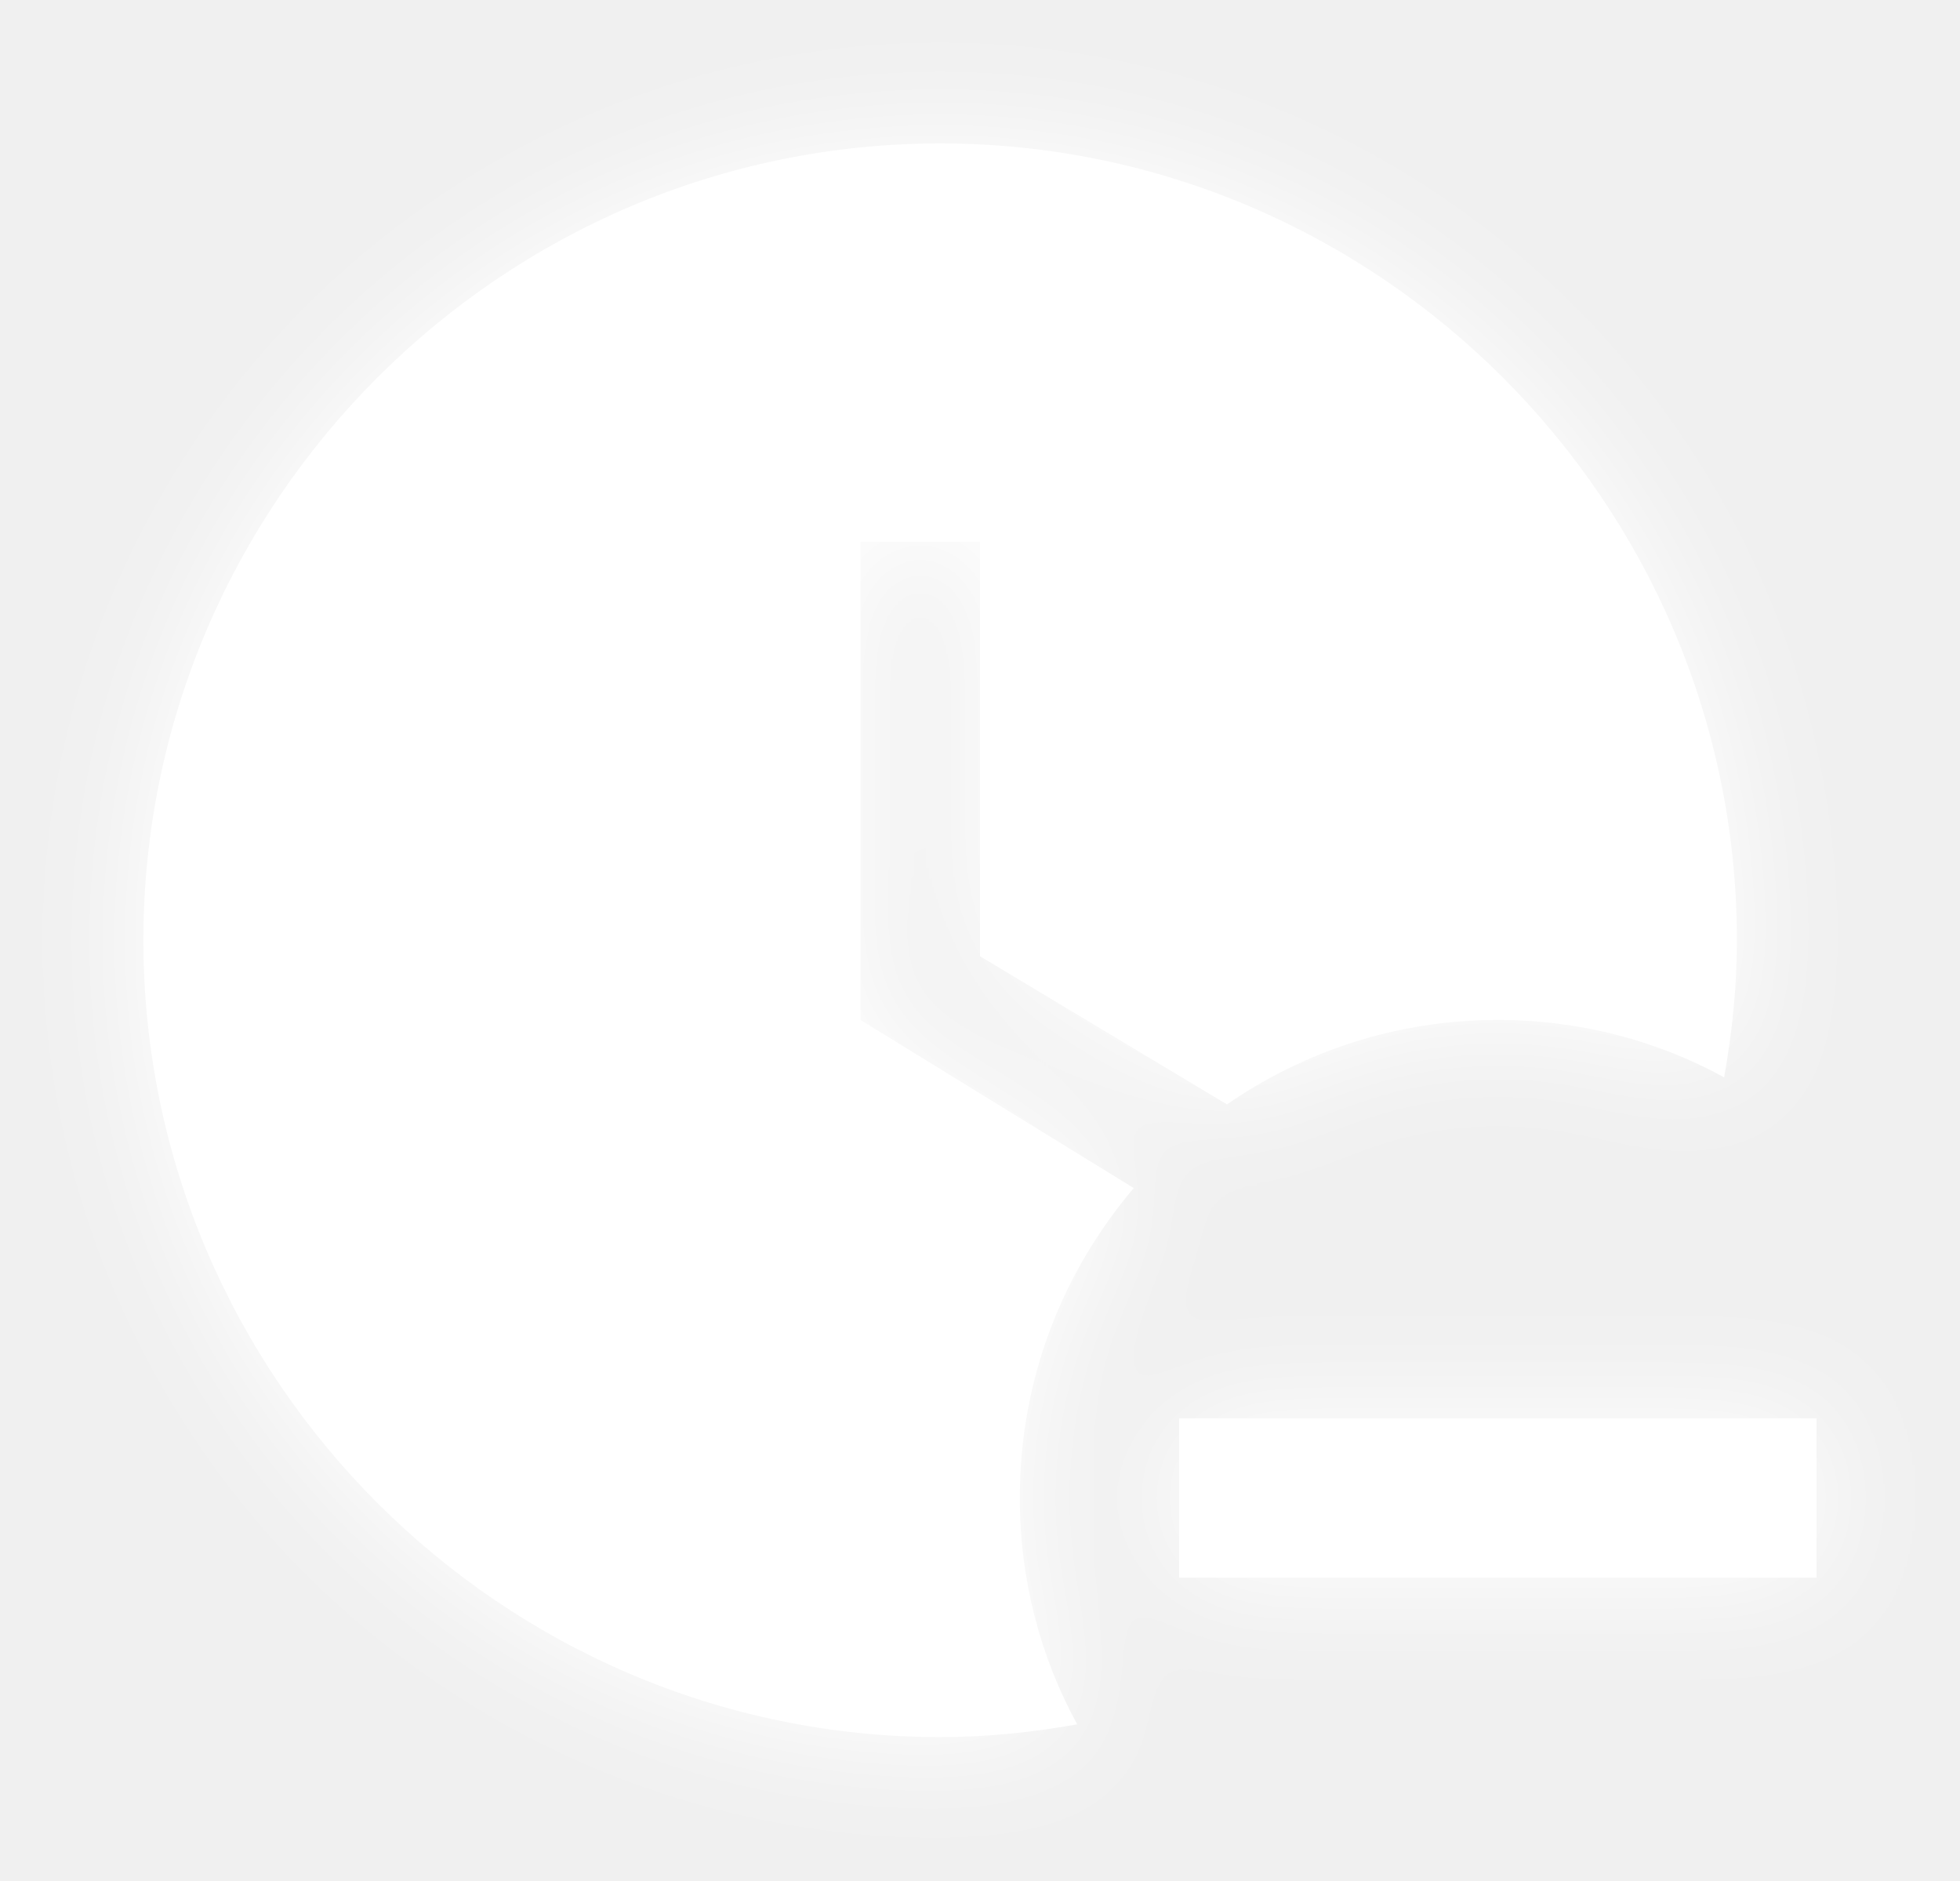
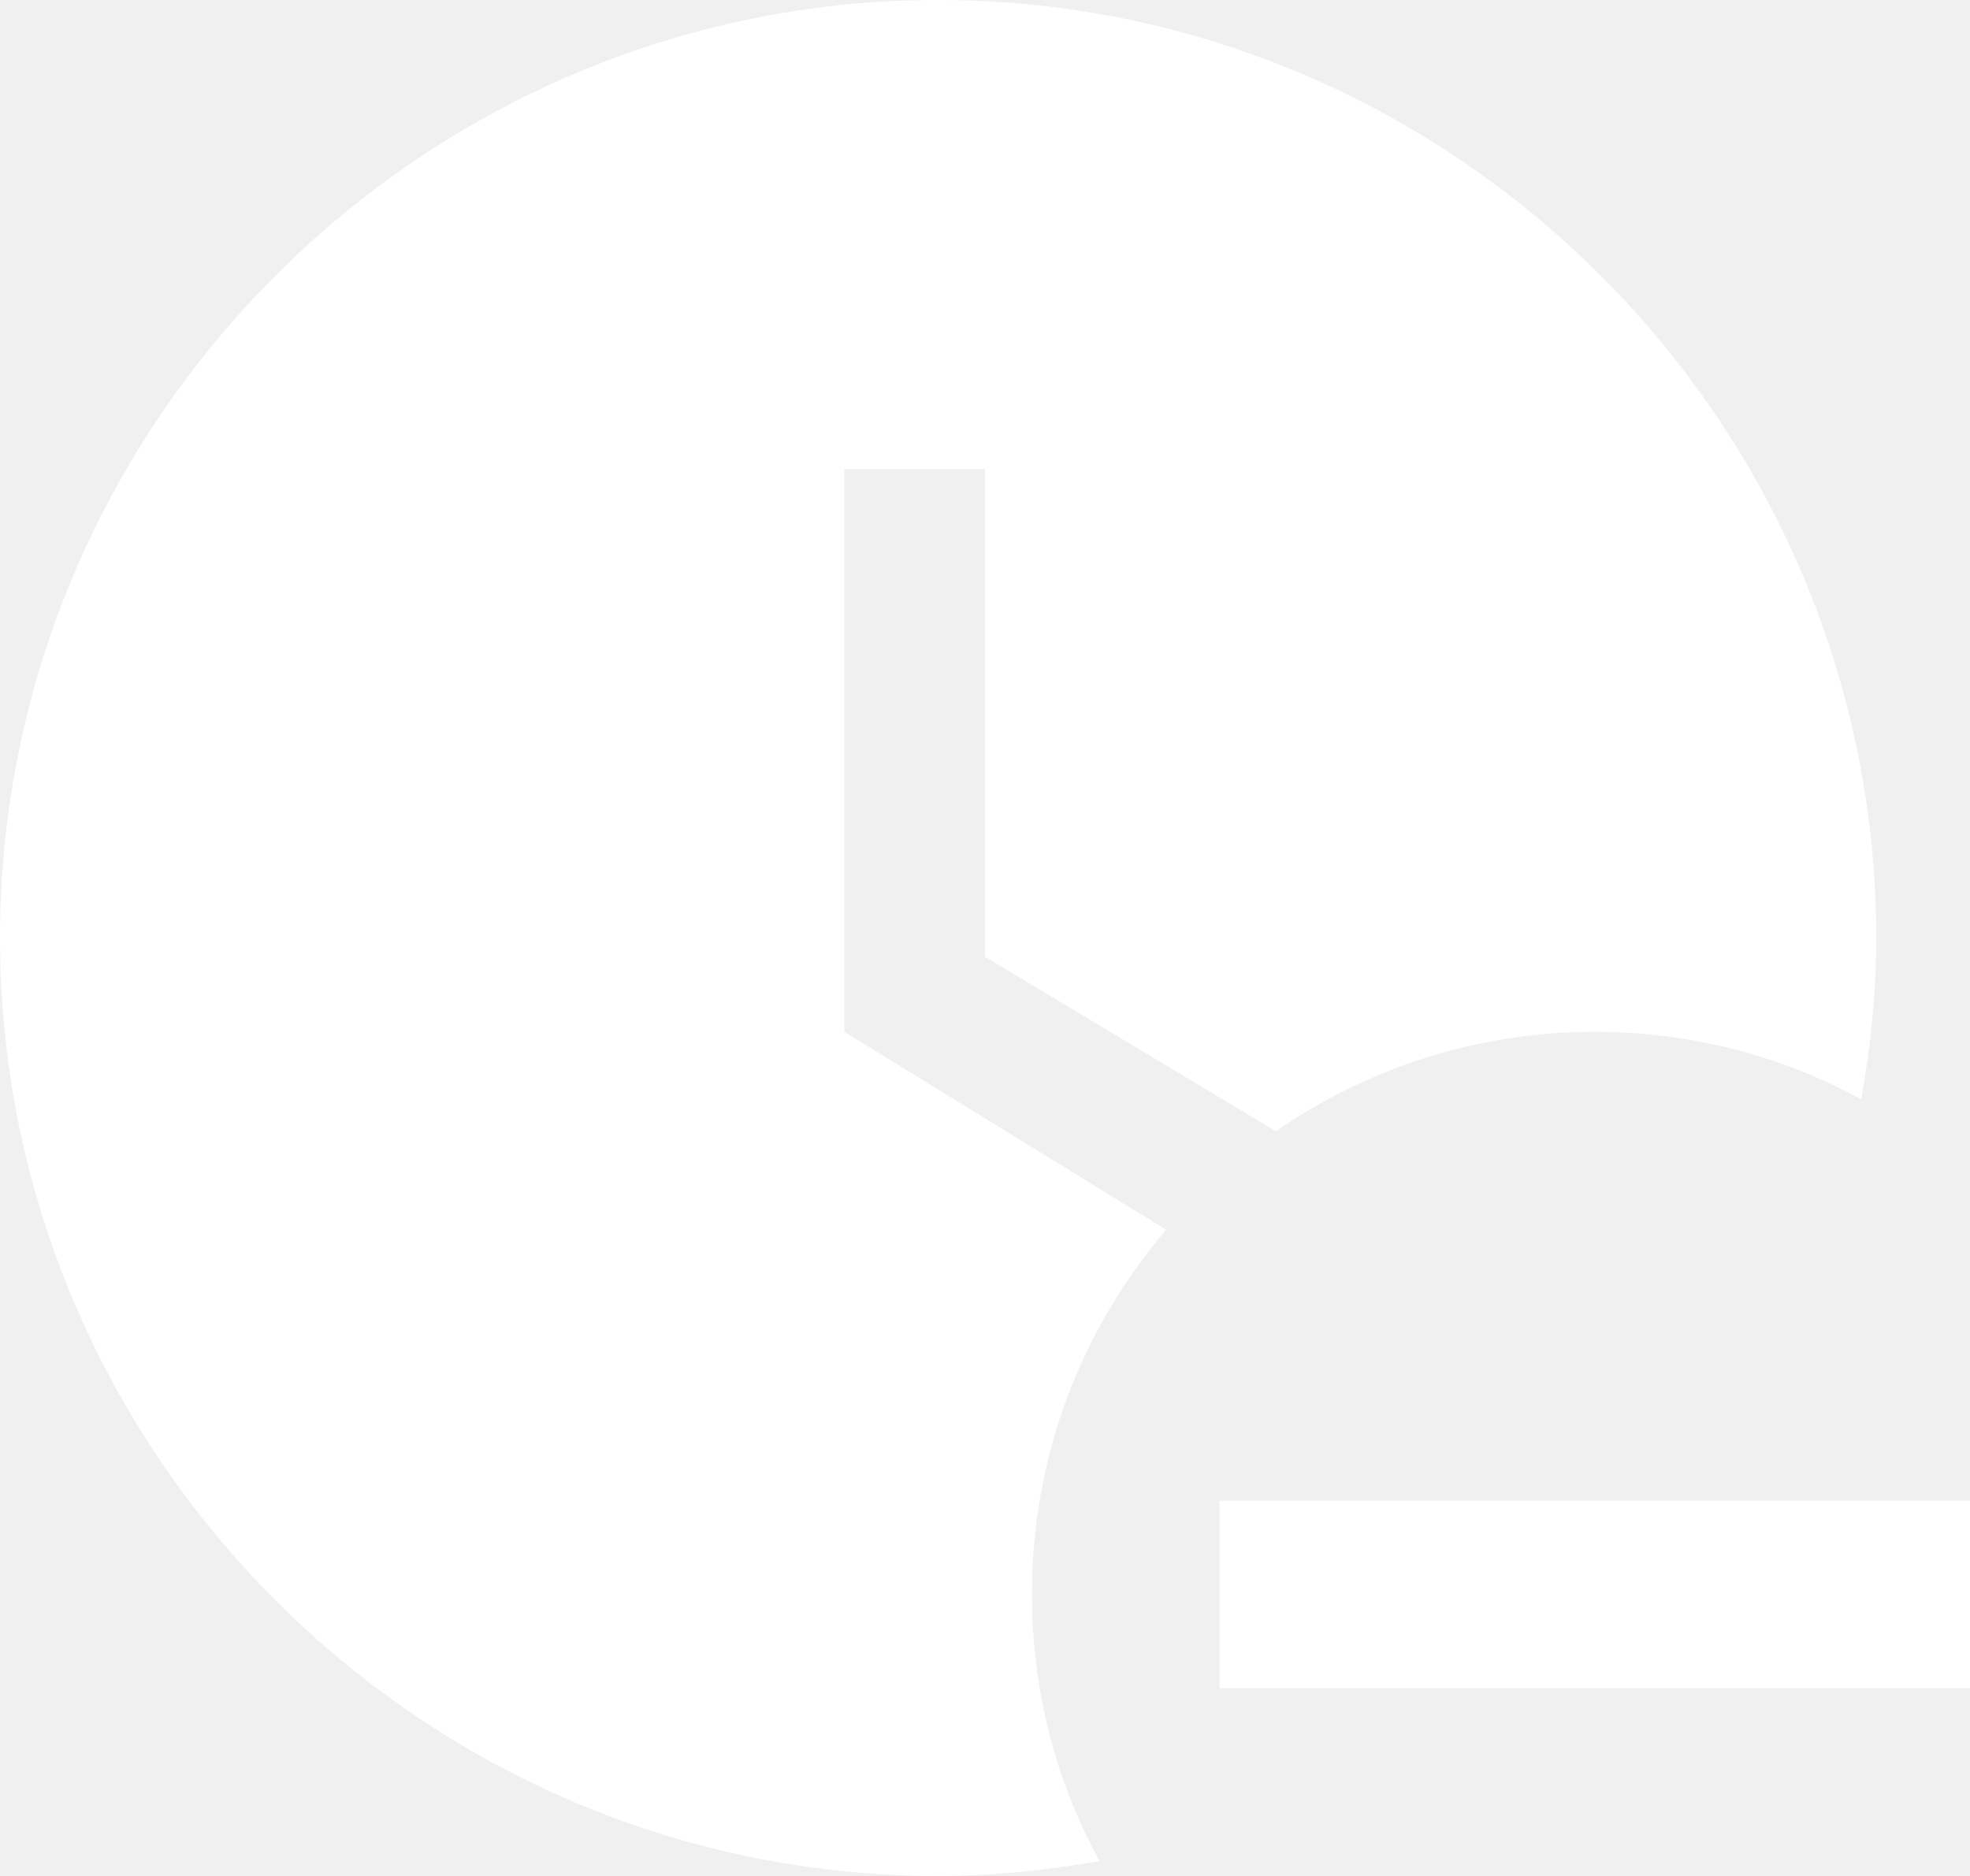
- <svg xmlns="http://www.w3.org/2000/svg" version="1.1" width="65.6" height="62.933" viewBox="0 0 65.6 62.933" id="svg4">
+ <svg xmlns="http://www.w3.org/2000/svg" version="1.1" width="56" height="53.333" viewBox="0 0 56 53.333" id="svg4">
  <defs id="defs8">
    <filter style="color-interpolation-filters:sRGB" id="filter6895" x="-0.086" y="-0.09" width="1.171" height="1.18">
      <feGaussianBlur stdDeviation="2 2" result="blur" id="feGaussianBlur6893" />
    </filter>
  </defs>
-   <path d="m 36.053,57.707 c -1.493,0.267 -3.013,0.427 -4.587,0.427 -14.667,0 -26.667,-12 -26.667,-26.667 0,-14.667 12,-26.667 26.667,-26.667 14.667,0 26.667,12 26.667,26.667 0,1.573 -0.16,3.093 -0.427,4.587 -2.24,-1.227 -4.827,-1.92 -7.573,-1.92 -3.36,0 -6.48,1.04 -9.067,2.827 l -8.267,-4.96 V 18.133 h -4 v 16 l 9.147,5.627 c -2.373,2.8 -3.813,6.373 -3.813,10.373 0,2.747 0.693,5.333 1.92,7.573 m 3.413,-10.24 v 5.333 h 21.333 v -5.333 z" id="path6891" style="fill:#ffffff;fill-opacity:1;stroke-width:1;filter:url(#filter6895)" />
-   <path d="m 36.053,57.707 c -1.493,0.267 -3.013,0.427 -4.587,0.427 -14.667,0 -26.667,-12 -26.667,-26.667 0,-14.667 12,-26.667 26.667,-26.667 14.667,0 26.667,12 26.667,26.667 0,1.573 -0.16,3.093 -0.427,4.587 -2.24,-1.227 -4.827,-1.92 -7.573,-1.92 -3.36,0 -6.48,1.04 -9.067,2.827 l -8.267,-4.96 V 18.133 h -4 v 16 l 9.147,5.627 c -2.373,2.8 -3.813,6.373 -3.813,10.373 0,2.747 0.693,5.333 1.92,7.573 m 3.413,-10.24 v 5.333 h 21.333 v -5.333 z" id="path2" style="fill:#ffffff;fill-opacity:1;stroke-width:1" />
-   <g id="g830" transform="translate(-0.5333332,-0.5333332)">
+   <path d="m 31.253,52.907 c -1.493,0.267 -3.013,0.427 -4.587,0.427 C 12,53.333 0,41.333 0,26.667 0,12 12,0 26.667,0 c 14.667,0 26.667,12 26.667,26.667 0,1.573 -0.16,3.093 -0.427,4.587 -2.24,-1.227 -4.827,-1.92 -7.573,-1.92 -3.36,0 -6.48,1.04 -9.067,2.827 l -8.267,-4.96 V 13.333 h -4 v 16 l 9.147,5.627 c -2.373,2.8 -3.813,6.373 -3.813,10.373 0,2.747 0.693,5.333 1.92,7.573 m 3.413,-10.24 v 5.333 h 21.333 v -5.333 z" id="path2" style="fill:#ffffff;fill-opacity:1;stroke-width:1" />
+   <g id="g830" transform="translate(-0.5333336,-0.5333336)">
    <g id="g15193" transform="translate(-0.6164398)">
      <text xml:space="preserve" style="font-size:20.362px;line-height:1.25;font-family:osifont;-inkscape-font-specification:osifont;stroke-width:0.509" x="-2.231" y="-4" id="text6689">
-         <tspan x="-2.231" y="-4" style="stroke-width:0.509" id="tspan11469">modified: resized, recolored, glow</tspan>
+         <tspan x="-2.231" y="-4" style="stroke-width:0.509" id="tspan11469">modified: resized, recolored</tspan>
      </text>
    </g>
  </g>
</svg>
